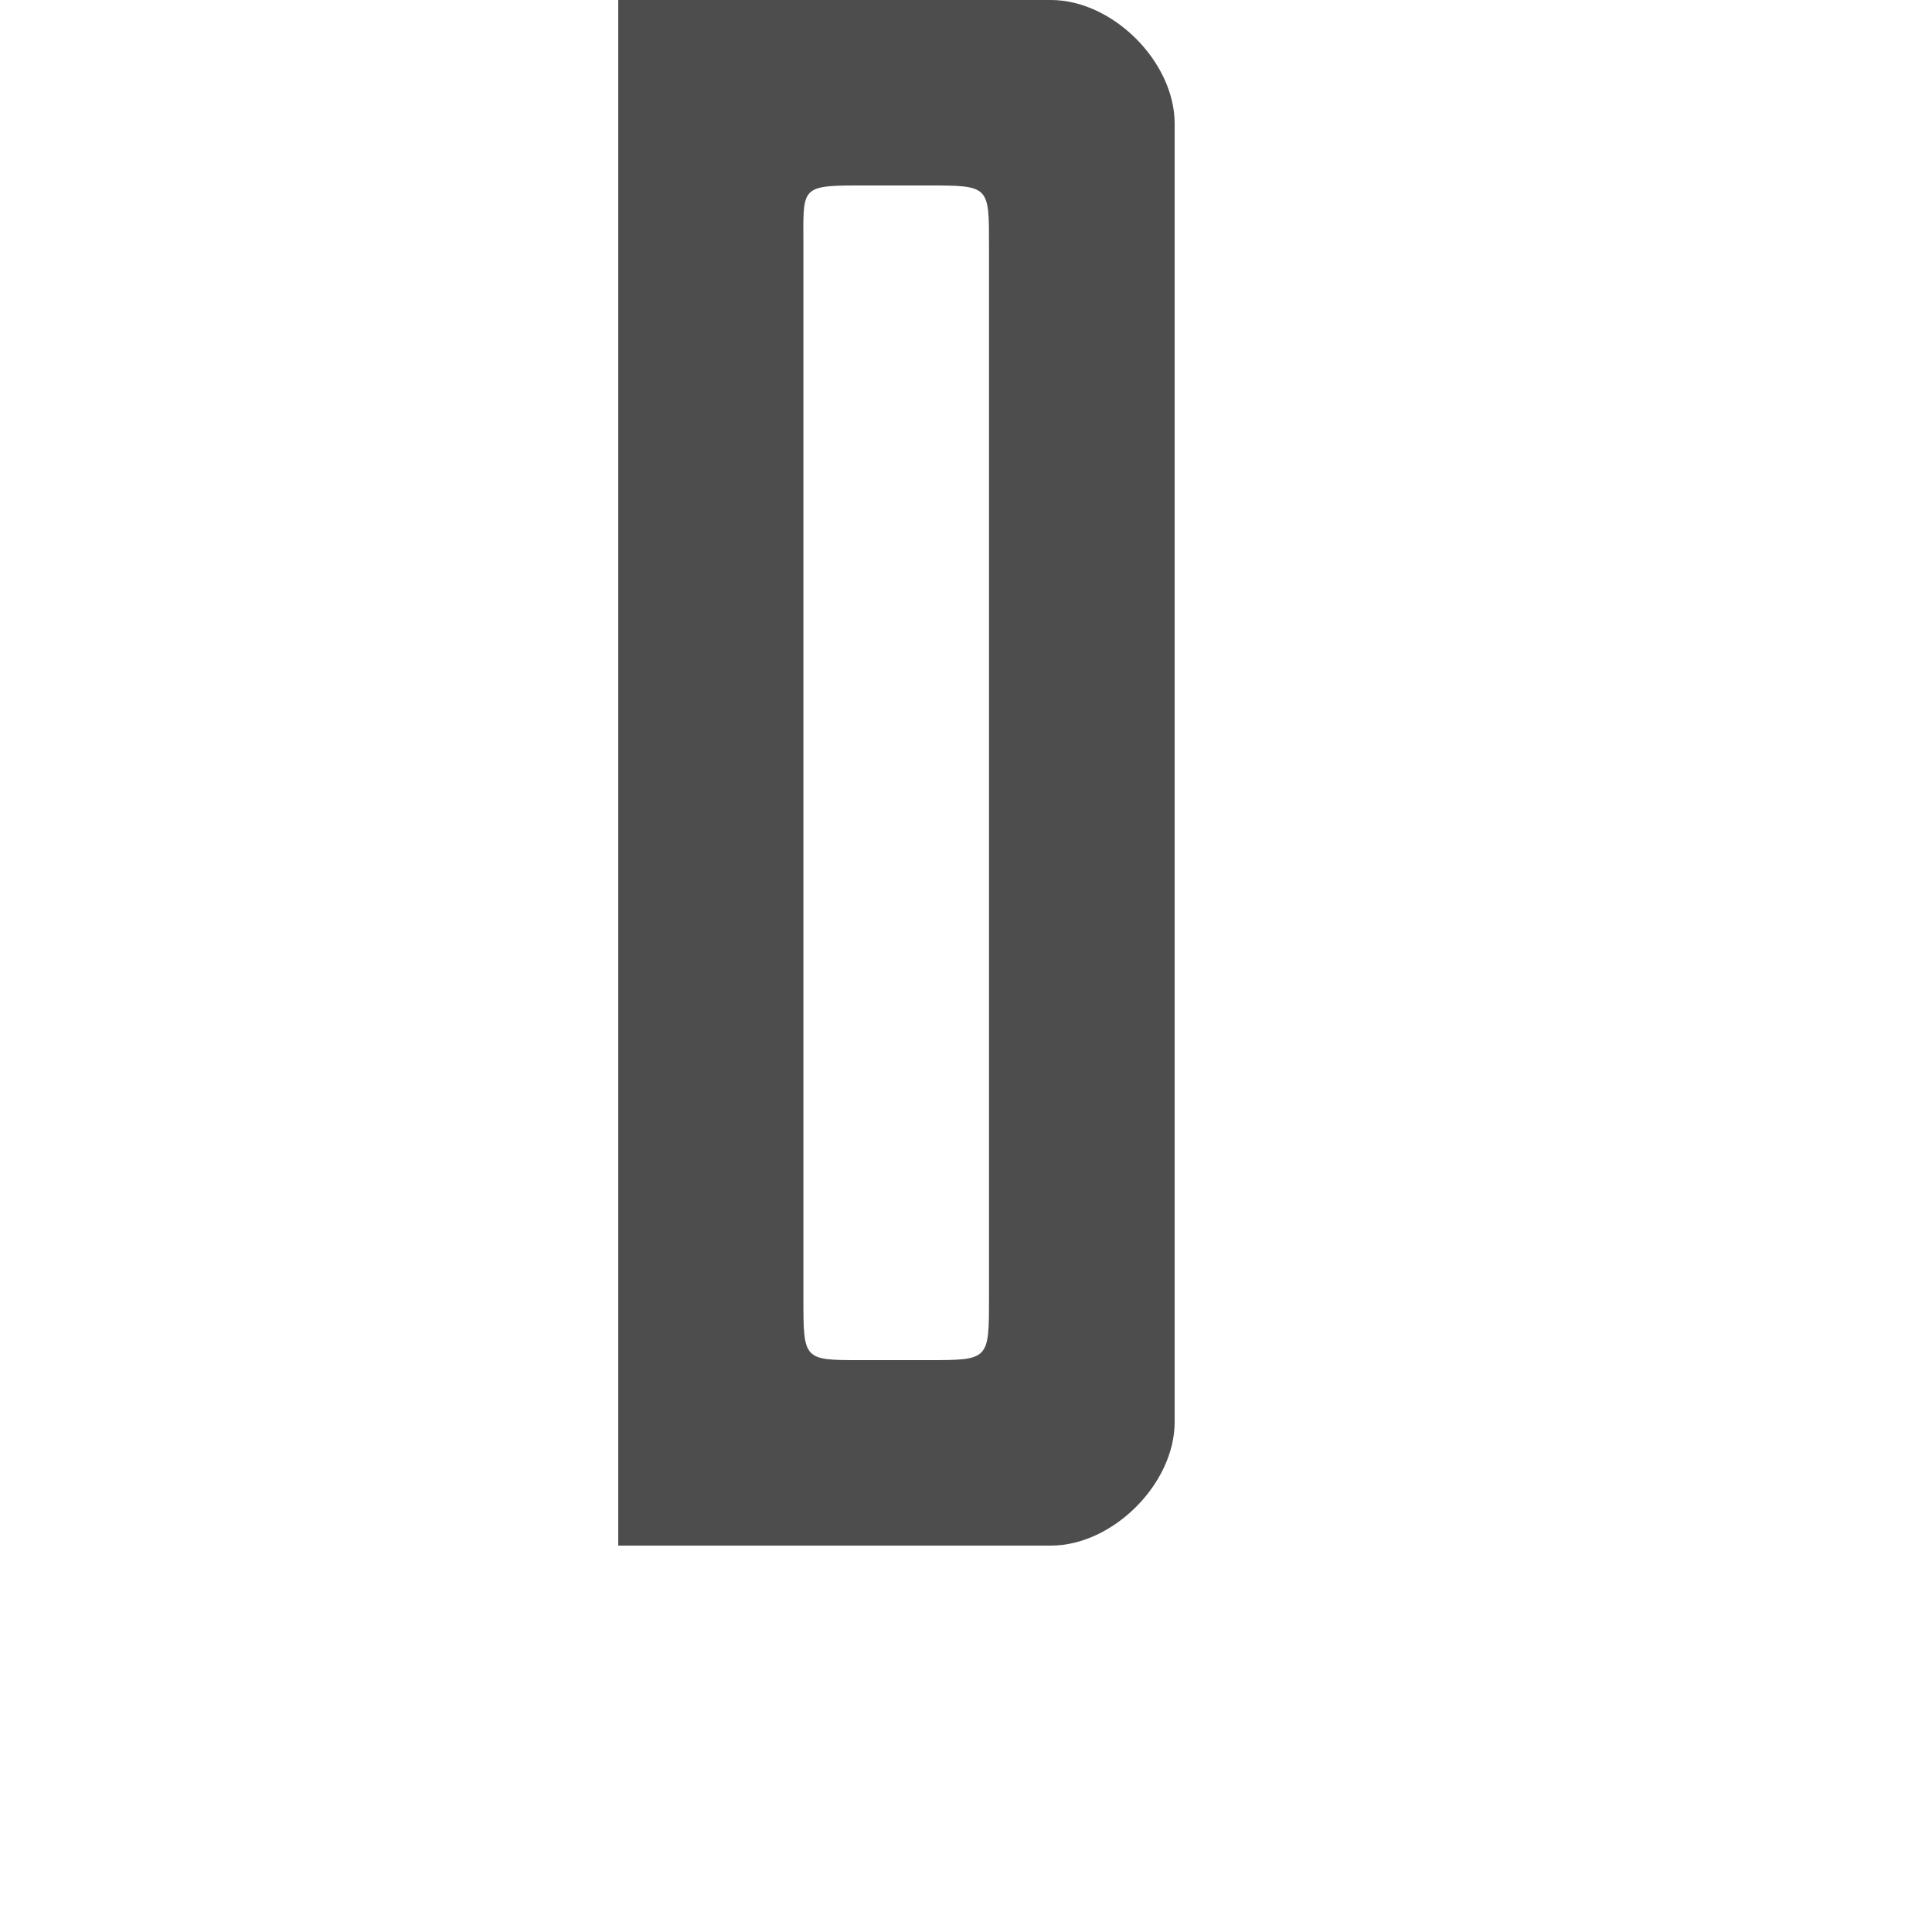
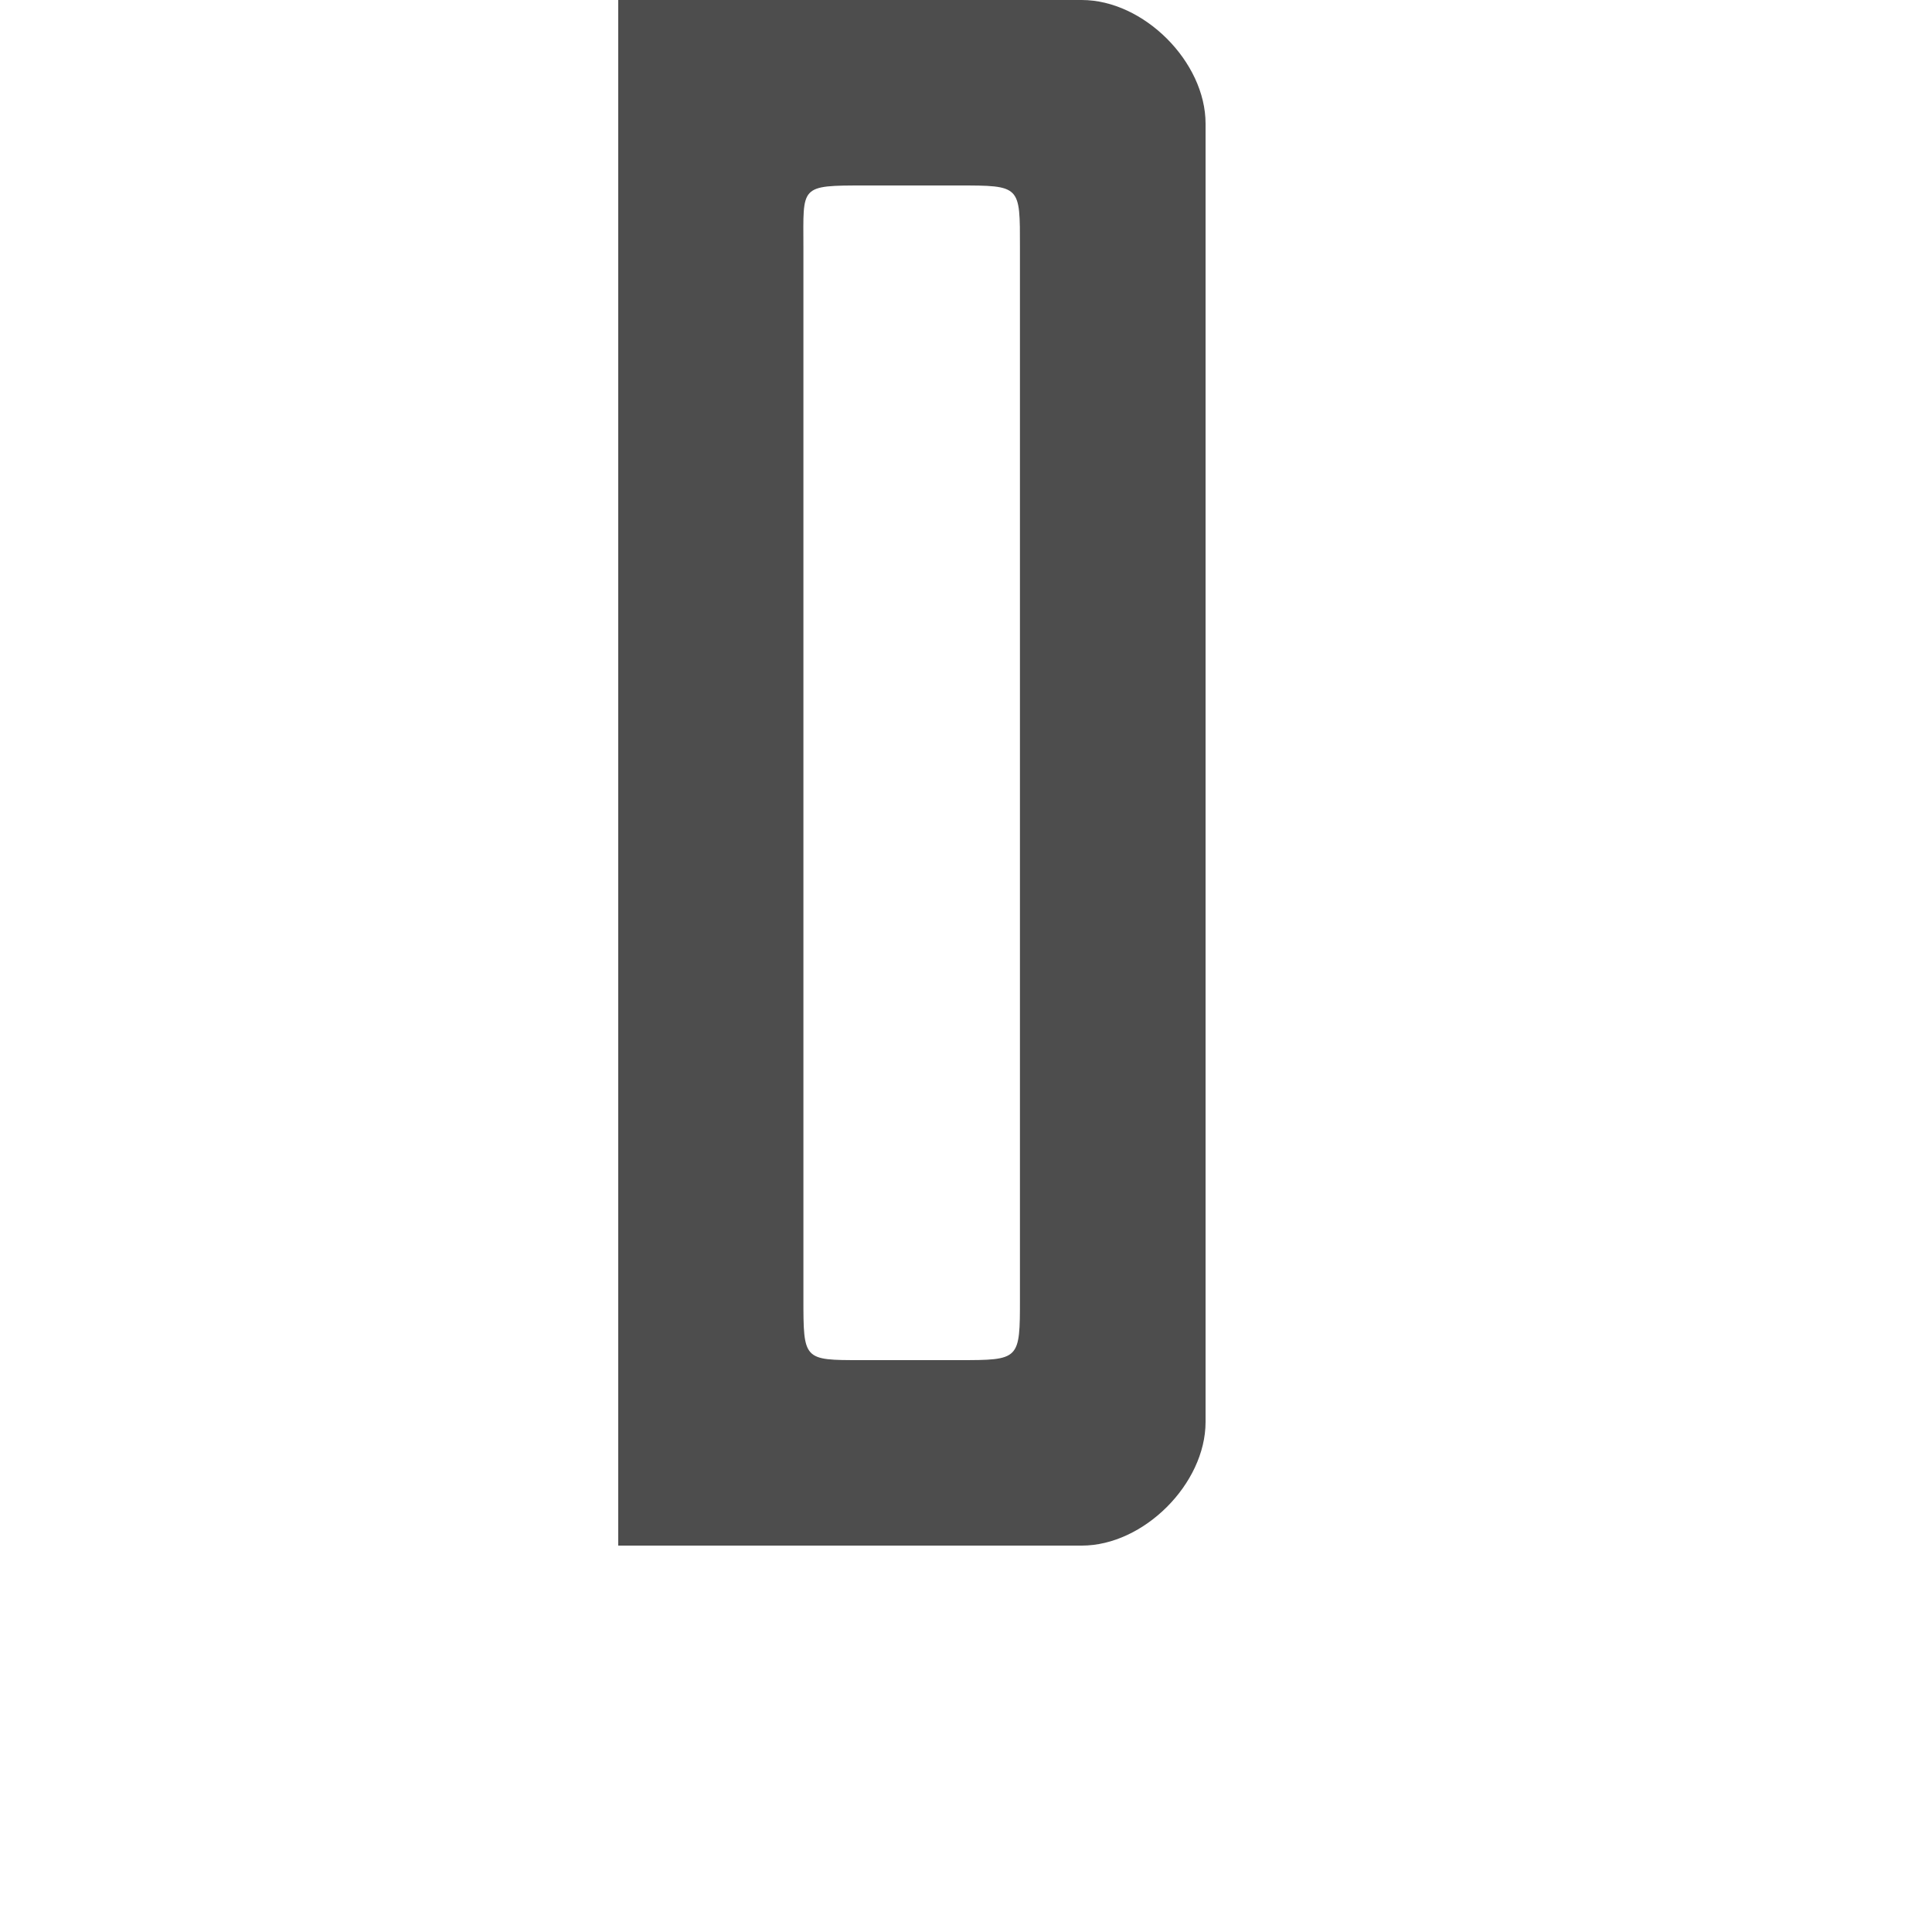
<svg xmlns="http://www.w3.org/2000/svg" width="1000" height="1000" id="svg3373" version="1.1">
  <defs id="defs3375" />
  <g id="layer1" transform="translate(0,-52.36218)">
-     <path style="font-size:19.033px;font-style:normal;font-variant:normal;font-weight:bold;font-stretch:condensed;line-height:125%;letter-spacing:0px;word-spacing:0px;fill:#4d4d4d;fill-opacity:1;stroke:none;display:inline;font-family:Swis721 Cn BT;-inkscape-font-specification:Swis721 Cn BT Bold Condensed" d="M 320 0 L 320 800 L 543.938 800 C 575.963 800 608 768 608 736 L 608 64 C 608 32 575.963 4.7369516e-15 543.938 0 L 320 0 z M 441.844 96 C 443.713 95.992 445.729 96 447.875 96 L 479.906 96 C 512.449 95.998 511.906 96.002 511.906 128 L 511.906 672 C 511.906 704.002 511.915 704 480.125 704 L 445.5 704 C 415.847 704 415.844 704.001 415.844 672 L 415.844 128 C 415.844 98.001 413.808 96.119 441.844 96 z " transform="translate(0,52.36218)" id="path69743" />
+     <path id="path69743" d="m 320,52.362 0,800 239.947,0 c 32.026,0 64.053,-32 64.053,-64 L 624,116.363 C 624,84.363 591.973,52.363 559.947,52.363 z m 127.869,96.001 48.026,-0.002 c 32.542,-0.001 32.027,0.002 32.027,32 l 0,543.999 c 0,32.002 0,32 -31.79,32 l -50.637,0 c -29.653,0 -29.653,6.4e-4 -29.653,-32 l 0,-543.999 c 0,-31.998 -2.306,-31.997 32.027,-31.998 z" style="font-size:19.033px;font-style:normal;font-variant:normal;font-weight:bold;font-stretch:condensed;line-height:125%;letter-spacing:0px;word-spacing:0px;fill:#4d4d4d;fill-opacity:1;stroke:none;display:inline;font-family:Swis721 Cn BT;-inkscape-font-specification:Swis721 Cn BT Bold Condensed" />
  </g>
</svg>
